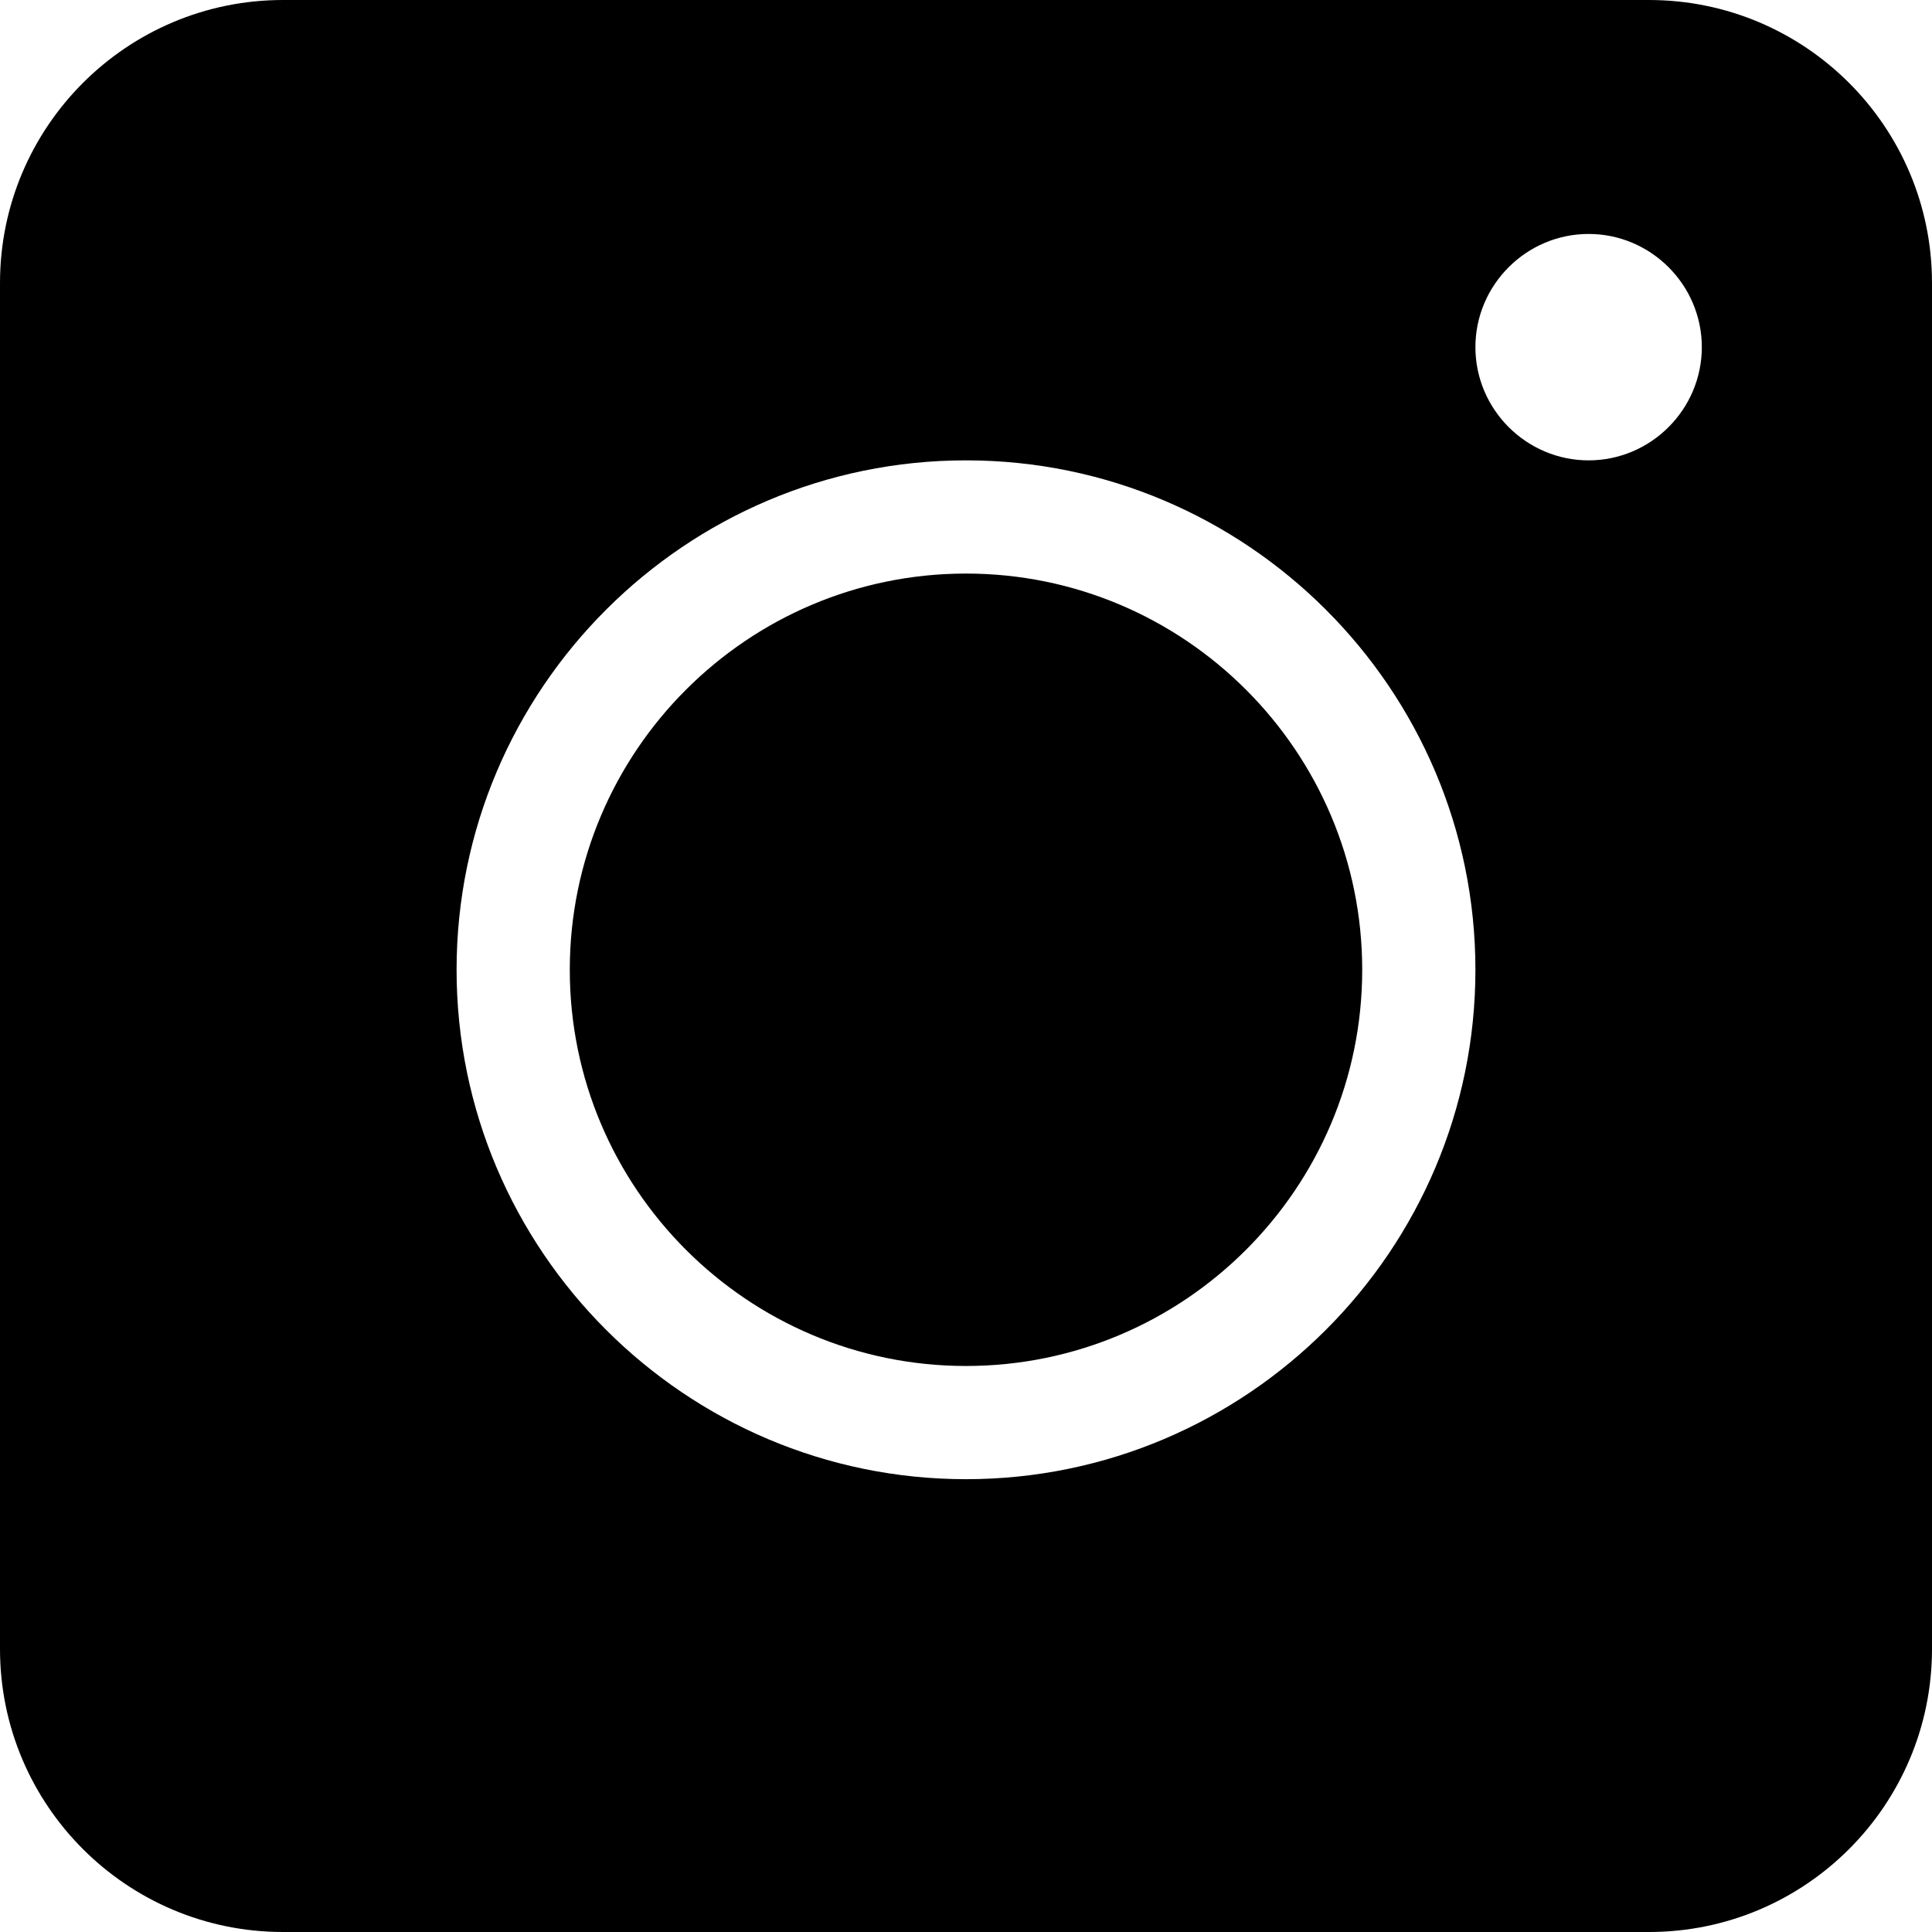
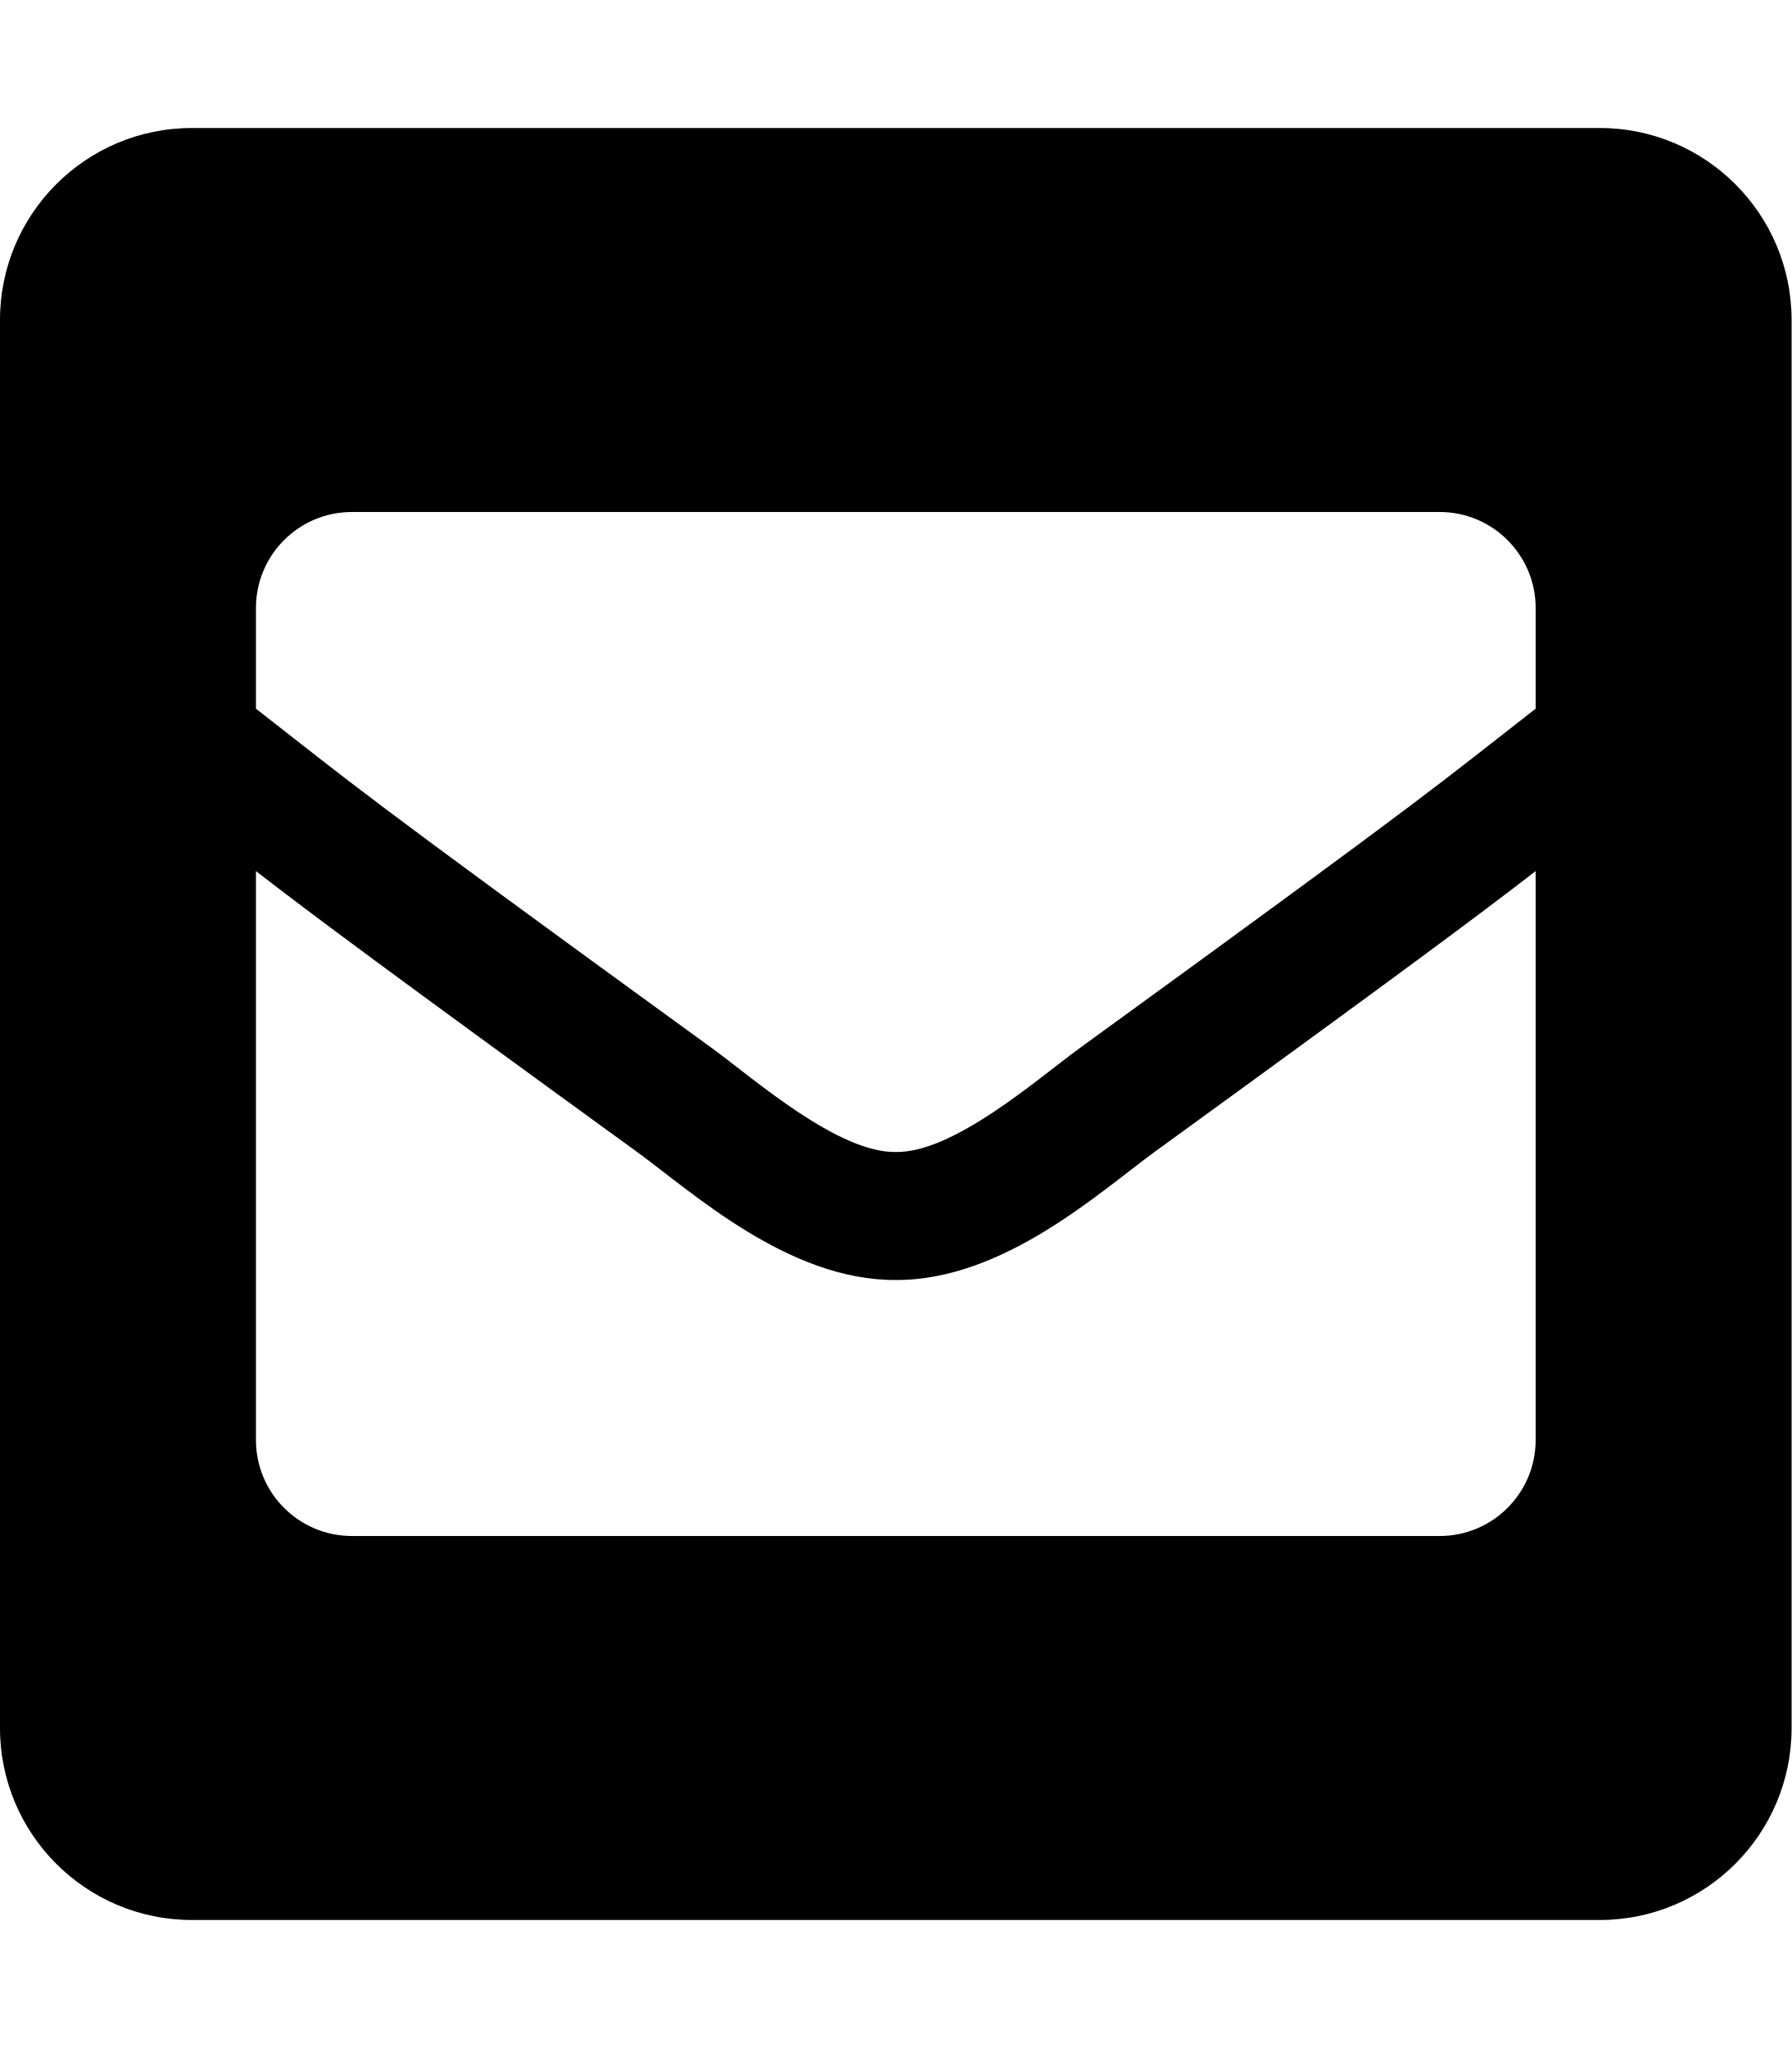
- <svg xmlns="http://www.w3.org/2000/svg" version="1.1" id="Capa_1" x="0px" y="0px" viewBox="0 0 512 512" style="enable-background:new 0 0 512 512;" xml:space="preserve" width="512" height="512">
-   <g>
-     <path d="M256,152c-57.9,0-105,47.1-105,105s47.1,105,105,105s105-47.1,105-105S313.9,152,256,152z M256,152   c-57.9,0-105,47.1-105,105s47.1,105,105,105s105-47.1,105-105S313.9,152,256,152z M437,0H75C33.6,0,0,33.6,0,75v362   c0,41.4,33.6,75,75,75h362c41.4,0,75-33.6,75-75V75C512,33.6,478.4,0,437,0z M256,392c-74.399,0-135-60.601-135-135   c0-74.401,60.601-135,135-135s135,60.599,135,135C391,331.399,330.399,392,256,392z M421,122c-16.5,0-30-13.5-30-30s13.5-30,30-30   s30,13.5,30,30S437.5,122,421,122z M256,152c-57.9,0-105,47.1-105,105s47.1,105,105,105s105-47.1,105-105S313.9,152,256,152z    M256,152c-57.9,0-105,47.1-105,105s47.1,105,105,105s105-47.1,105-105S313.9,152,256,152z M256,152c-57.9,0-105,47.1-105,105   s47.1,105,105,105s105-47.1,105-105S313.9,152,256,152z" />
-   </g>
+ <svg xmlns="http://www.w3.org/2000/svg" aria-hidden="true" focusable="false" data-prefix="fas" data-icon="envelope-square" class="svg-inline--fa fa-envelope-square fa-w-14" role="img" viewBox="0 0 448 512">
+   <path fill="currentColor" d="M400 32H48C21.49 32 0 53.49 0 80v352c0 26.51 21.49 48 48 48h352c26.51 0 48-21.49 48-48V80c0-26.51-21.49-48-48-48zM178.117 262.104C87.429 196.287 88.353 196.121 64 177.167V152c0-13.255 10.745-24 24-24h272c13.255 0 24 10.745 24 24v25.167c-24.371 18.969-23.434 19.124-114.117 84.938-10.5 7.655-31.392 26.12-45.883 25.894-14.503.218-35.367-18.227-45.883-25.895zM384 217.775V360c0 13.255-10.745 24-24 24H88c-13.255 0-24-10.745-24-24V217.775c13.958 10.794 33.329 25.236 95.303 70.214 14.162 10.341 37.975 32.145 64.694 32.01 26.887.134 51.037-22.041 64.72-32.025 61.958-44.965 81.325-59.406 95.283-70.199z" />
</svg>
